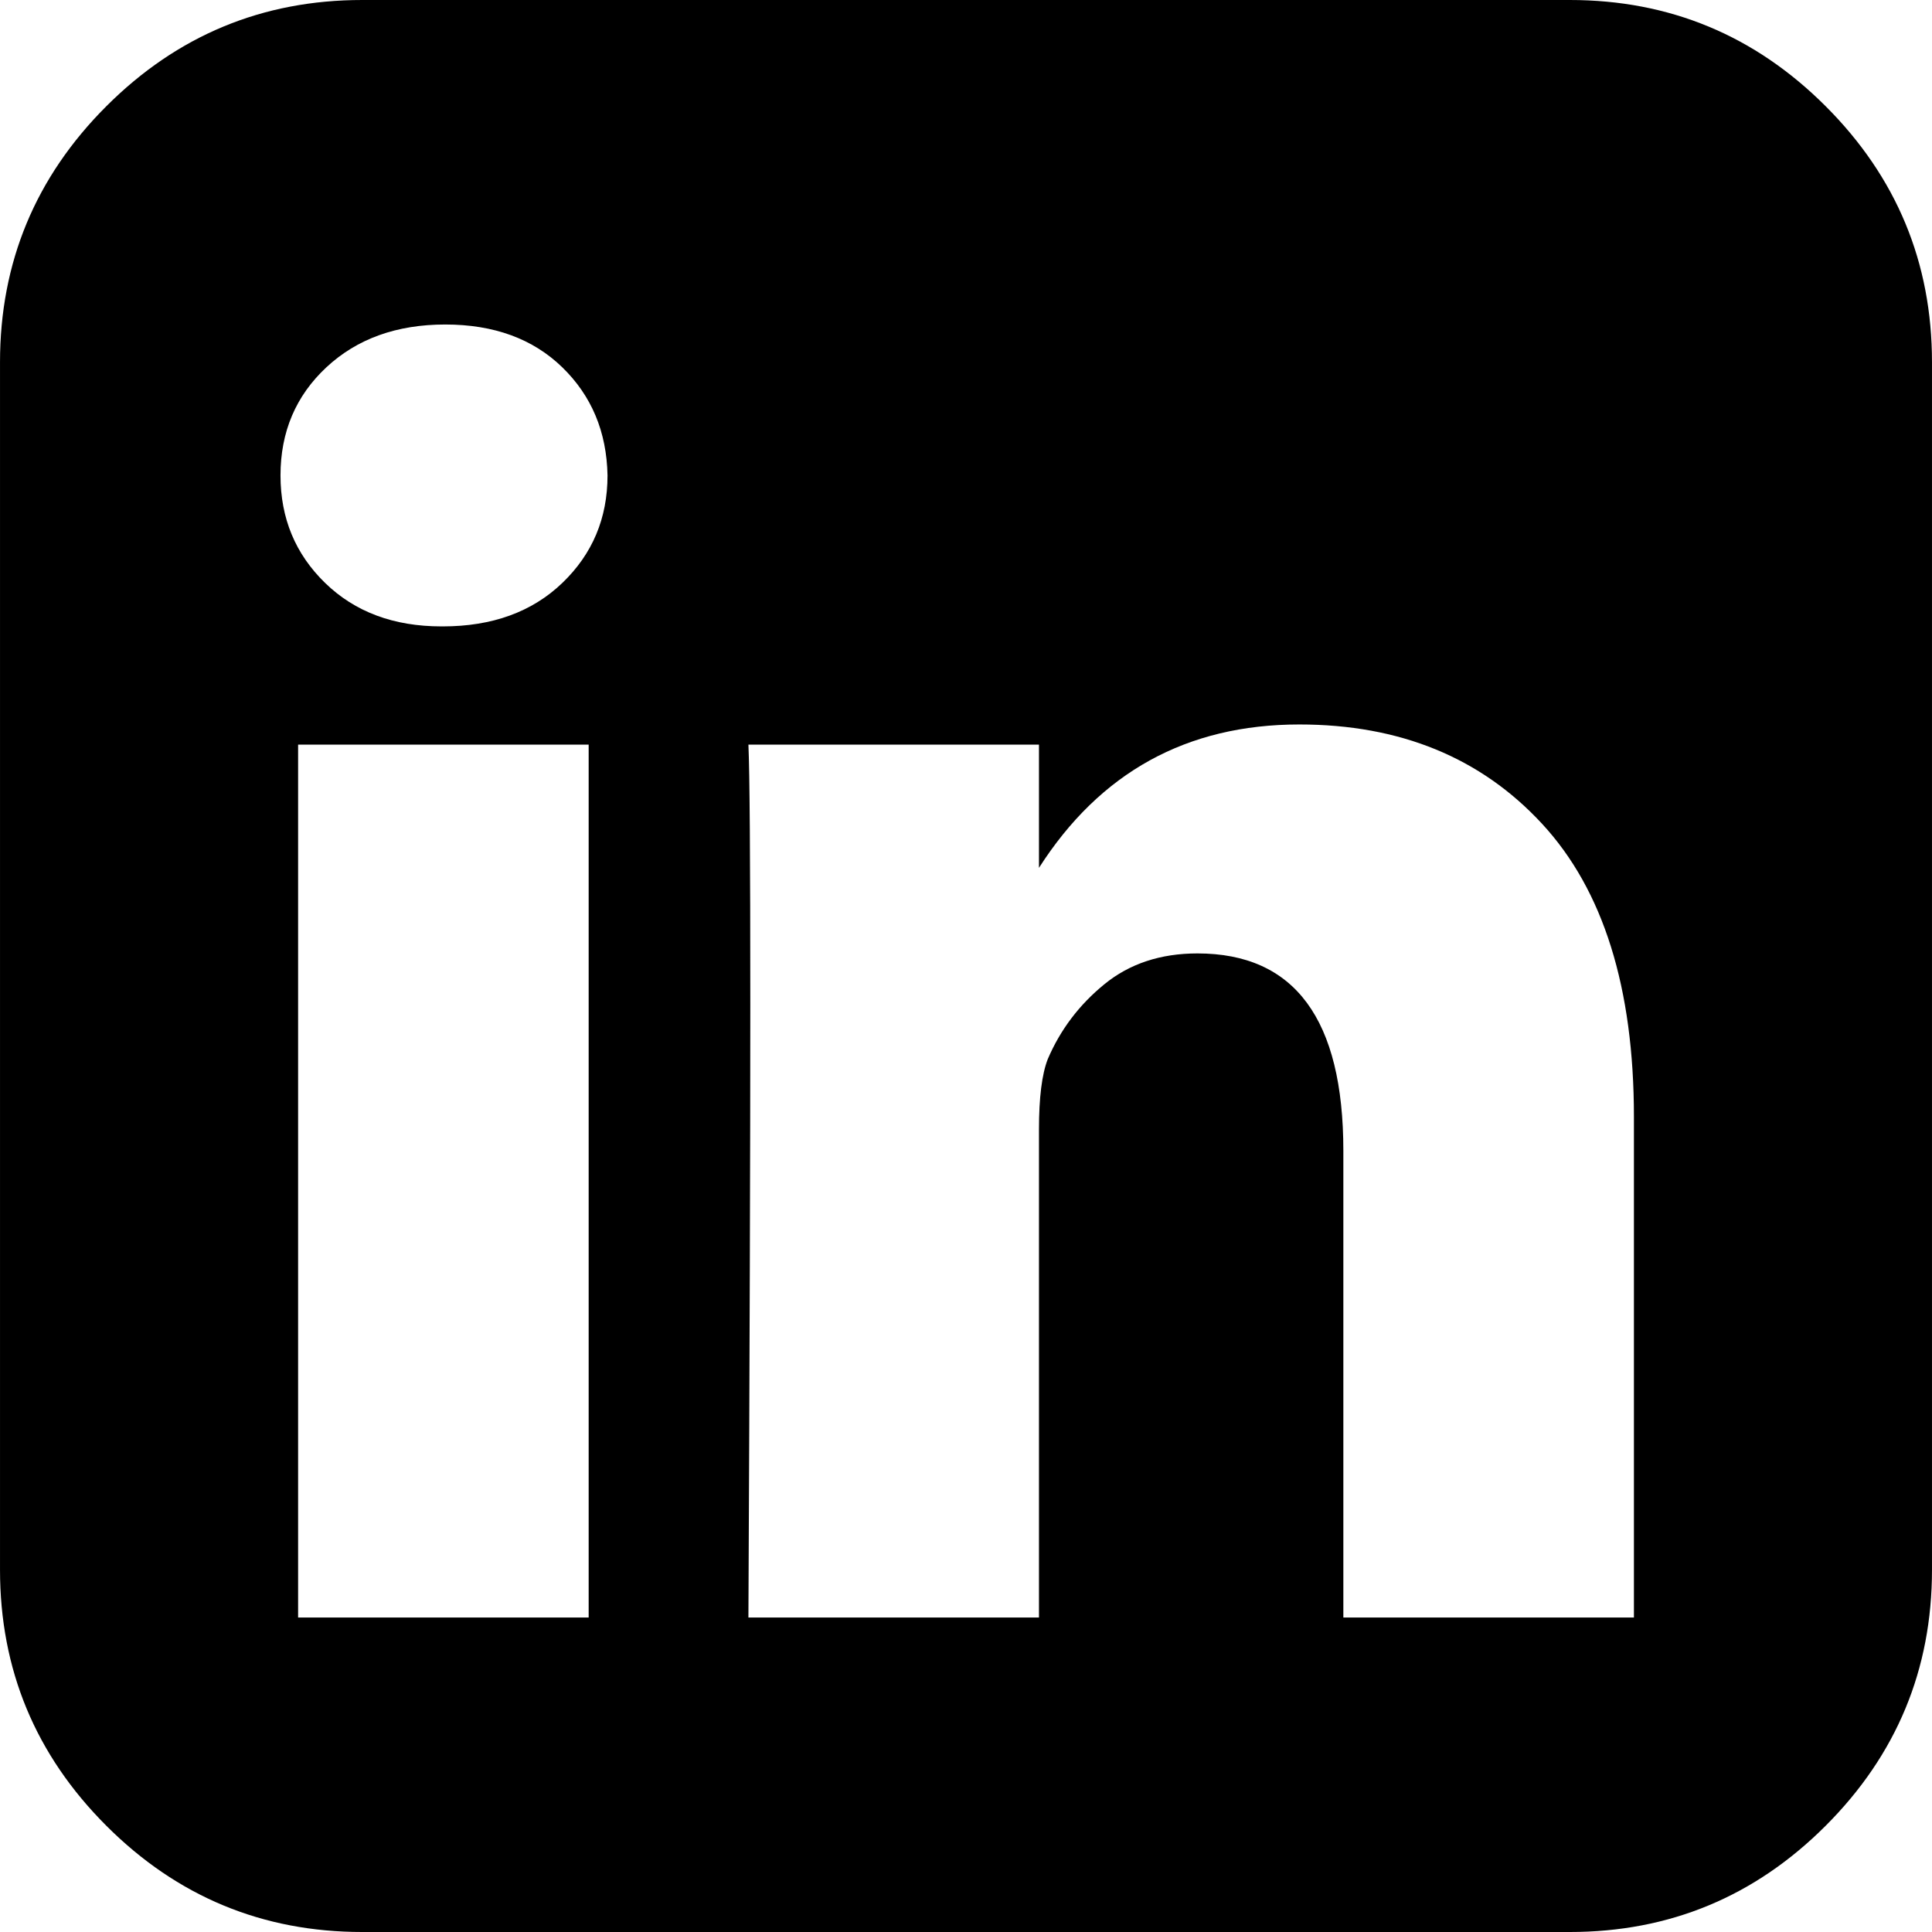
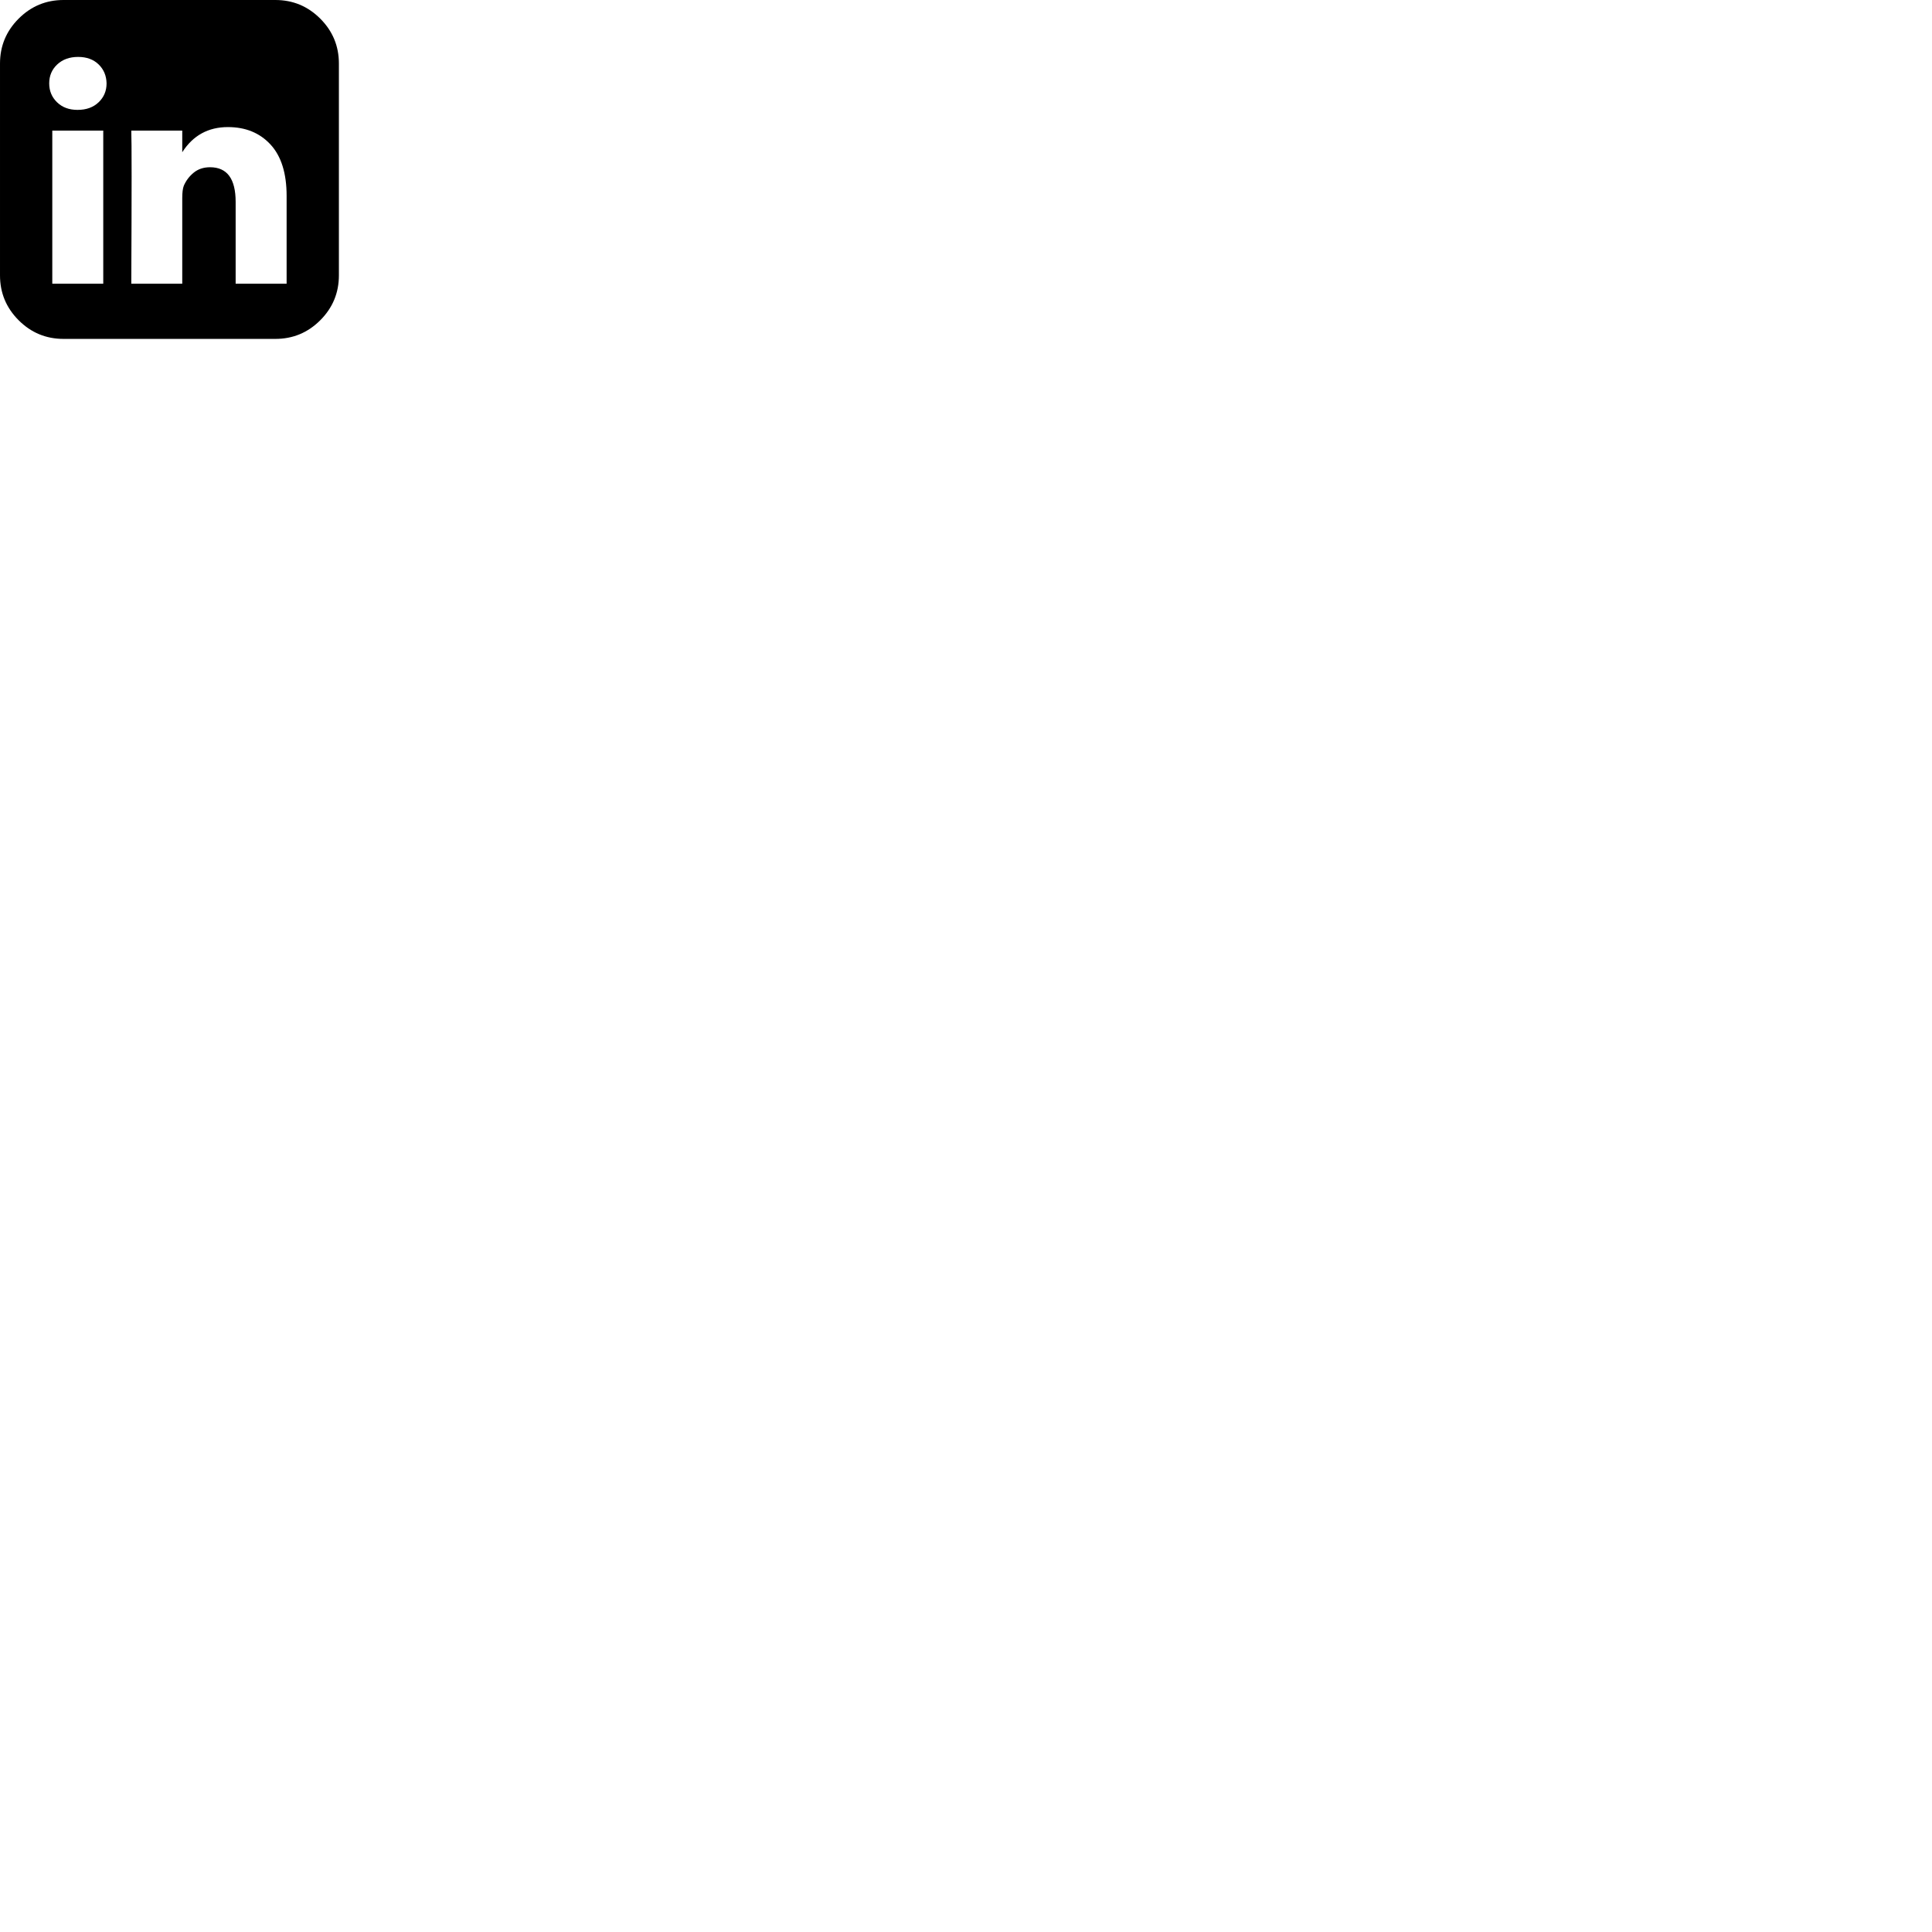
- <svg xmlns="http://www.w3.org/2000/svg" version="1.1" x="0px" y="0px" width="438.536px" height="438.536px" viewBox="0 0 438.536 438.536" xml:space="preserve">
-   <g>
-     <path d="M414.41,24.123C398.333,8.042,378.963,0,356.315,0H82.228C59.58,0,40.21,8.042,24.126,24.123   C8.045,40.207,0.003,59.576,0.003,82.225v274.084c0,22.647,8.042,42.018,24.123,58.102c16.084,16.084,35.454,24.126,58.102,24.126   h274.084c22.648,0,42.018-8.042,58.095-24.126c16.084-16.084,24.126-35.454,24.126-58.102V82.225   C438.532,59.576,430.49,40.204,414.41,24.123z M133.618,367.157H67.666V169.016h65.952V367.157z M127.626,132.332   c-6.851,6.567-15.893,9.851-27.124,9.851h-0.288c-10.848,0-19.648-3.284-26.407-9.851c-6.76-6.567-10.138-14.703-10.138-24.41   c0-9.897,3.476-18.083,10.421-24.556c6.95-6.471,15.942-9.708,26.98-9.708c11.039,0,19.89,3.237,26.553,9.708   c6.661,6.473,10.088,14.659,10.277,24.556C137.899,117.625,134.477,125.761,127.626,132.332z M370.873,367.157h-65.952v-105.92   c0-29.879-11.036-44.823-33.116-44.823c-8.374,0-15.42,2.331-21.128,6.995c-5.715,4.661-9.996,10.324-12.847,16.991   c-1.335,3.422-1.999,8.75-1.999,15.981v110.775h-65.952c0.571-119.529,0.571-185.579,0-198.142h65.952v27.974   c13.867-21.681,33.558-32.544,59.101-32.544c22.84,0,41.21,7.52,55.104,22.554c13.895,15.037,20.841,37.214,20.841,66.519v113.64   H370.873z" />
-   </g>
+ <svg xmlns="http://www.w3.org/2000/svg" viewBox="0 0 2500 2500">
+   <path d="M414.41 24.123C398.333 8.042 378.963 0 356.315 0H82.228C59.58 0 40.21 8.042 24.126 24.123 8.045 40.207.003 59.576.003 82.225v274.084c0 22.647 8.042 42.018 24.123 58.102 16.084 16.084 35.454 24.126 58.102 24.126h274.084c22.648 0 42.018-8.042 58.095-24.126 16.084-16.084 24.126-35.454 24.126-58.102V82.225c-.001-22.649-8.043-42.021-24.123-58.102zM133.618 367.157H67.666V169.016h65.952v198.141zm-5.992-234.825c-6.851 6.567-15.893 9.851-27.124 9.851h-.288c-10.848 0-19.648-3.284-26.407-9.851-6.76-6.567-10.138-14.703-10.138-24.41 0-9.897 3.476-18.083 10.421-24.556 6.95-6.471 15.942-9.708 26.98-9.708 11.039 0 19.89 3.237 26.553 9.708 6.661 6.473 10.088 14.659 10.277 24.556-.001 9.703-3.423 17.839-10.274 24.41zm243.247 234.825h-65.952v-105.92c0-29.879-11.036-44.823-33.116-44.823-8.374 0-15.42 2.331-21.128 6.995-5.715 4.661-9.996 10.324-12.847 16.991-1.335 3.422-1.999 8.75-1.999 15.981v110.775h-65.952c.571-119.529.571-185.579 0-198.142h65.952v27.974c13.867-21.681 33.558-32.544 59.101-32.544 22.84 0 41.21 7.52 55.104 22.554 13.895 15.037 20.841 37.214 20.841 66.519v113.64h-.004z" />
</svg>
